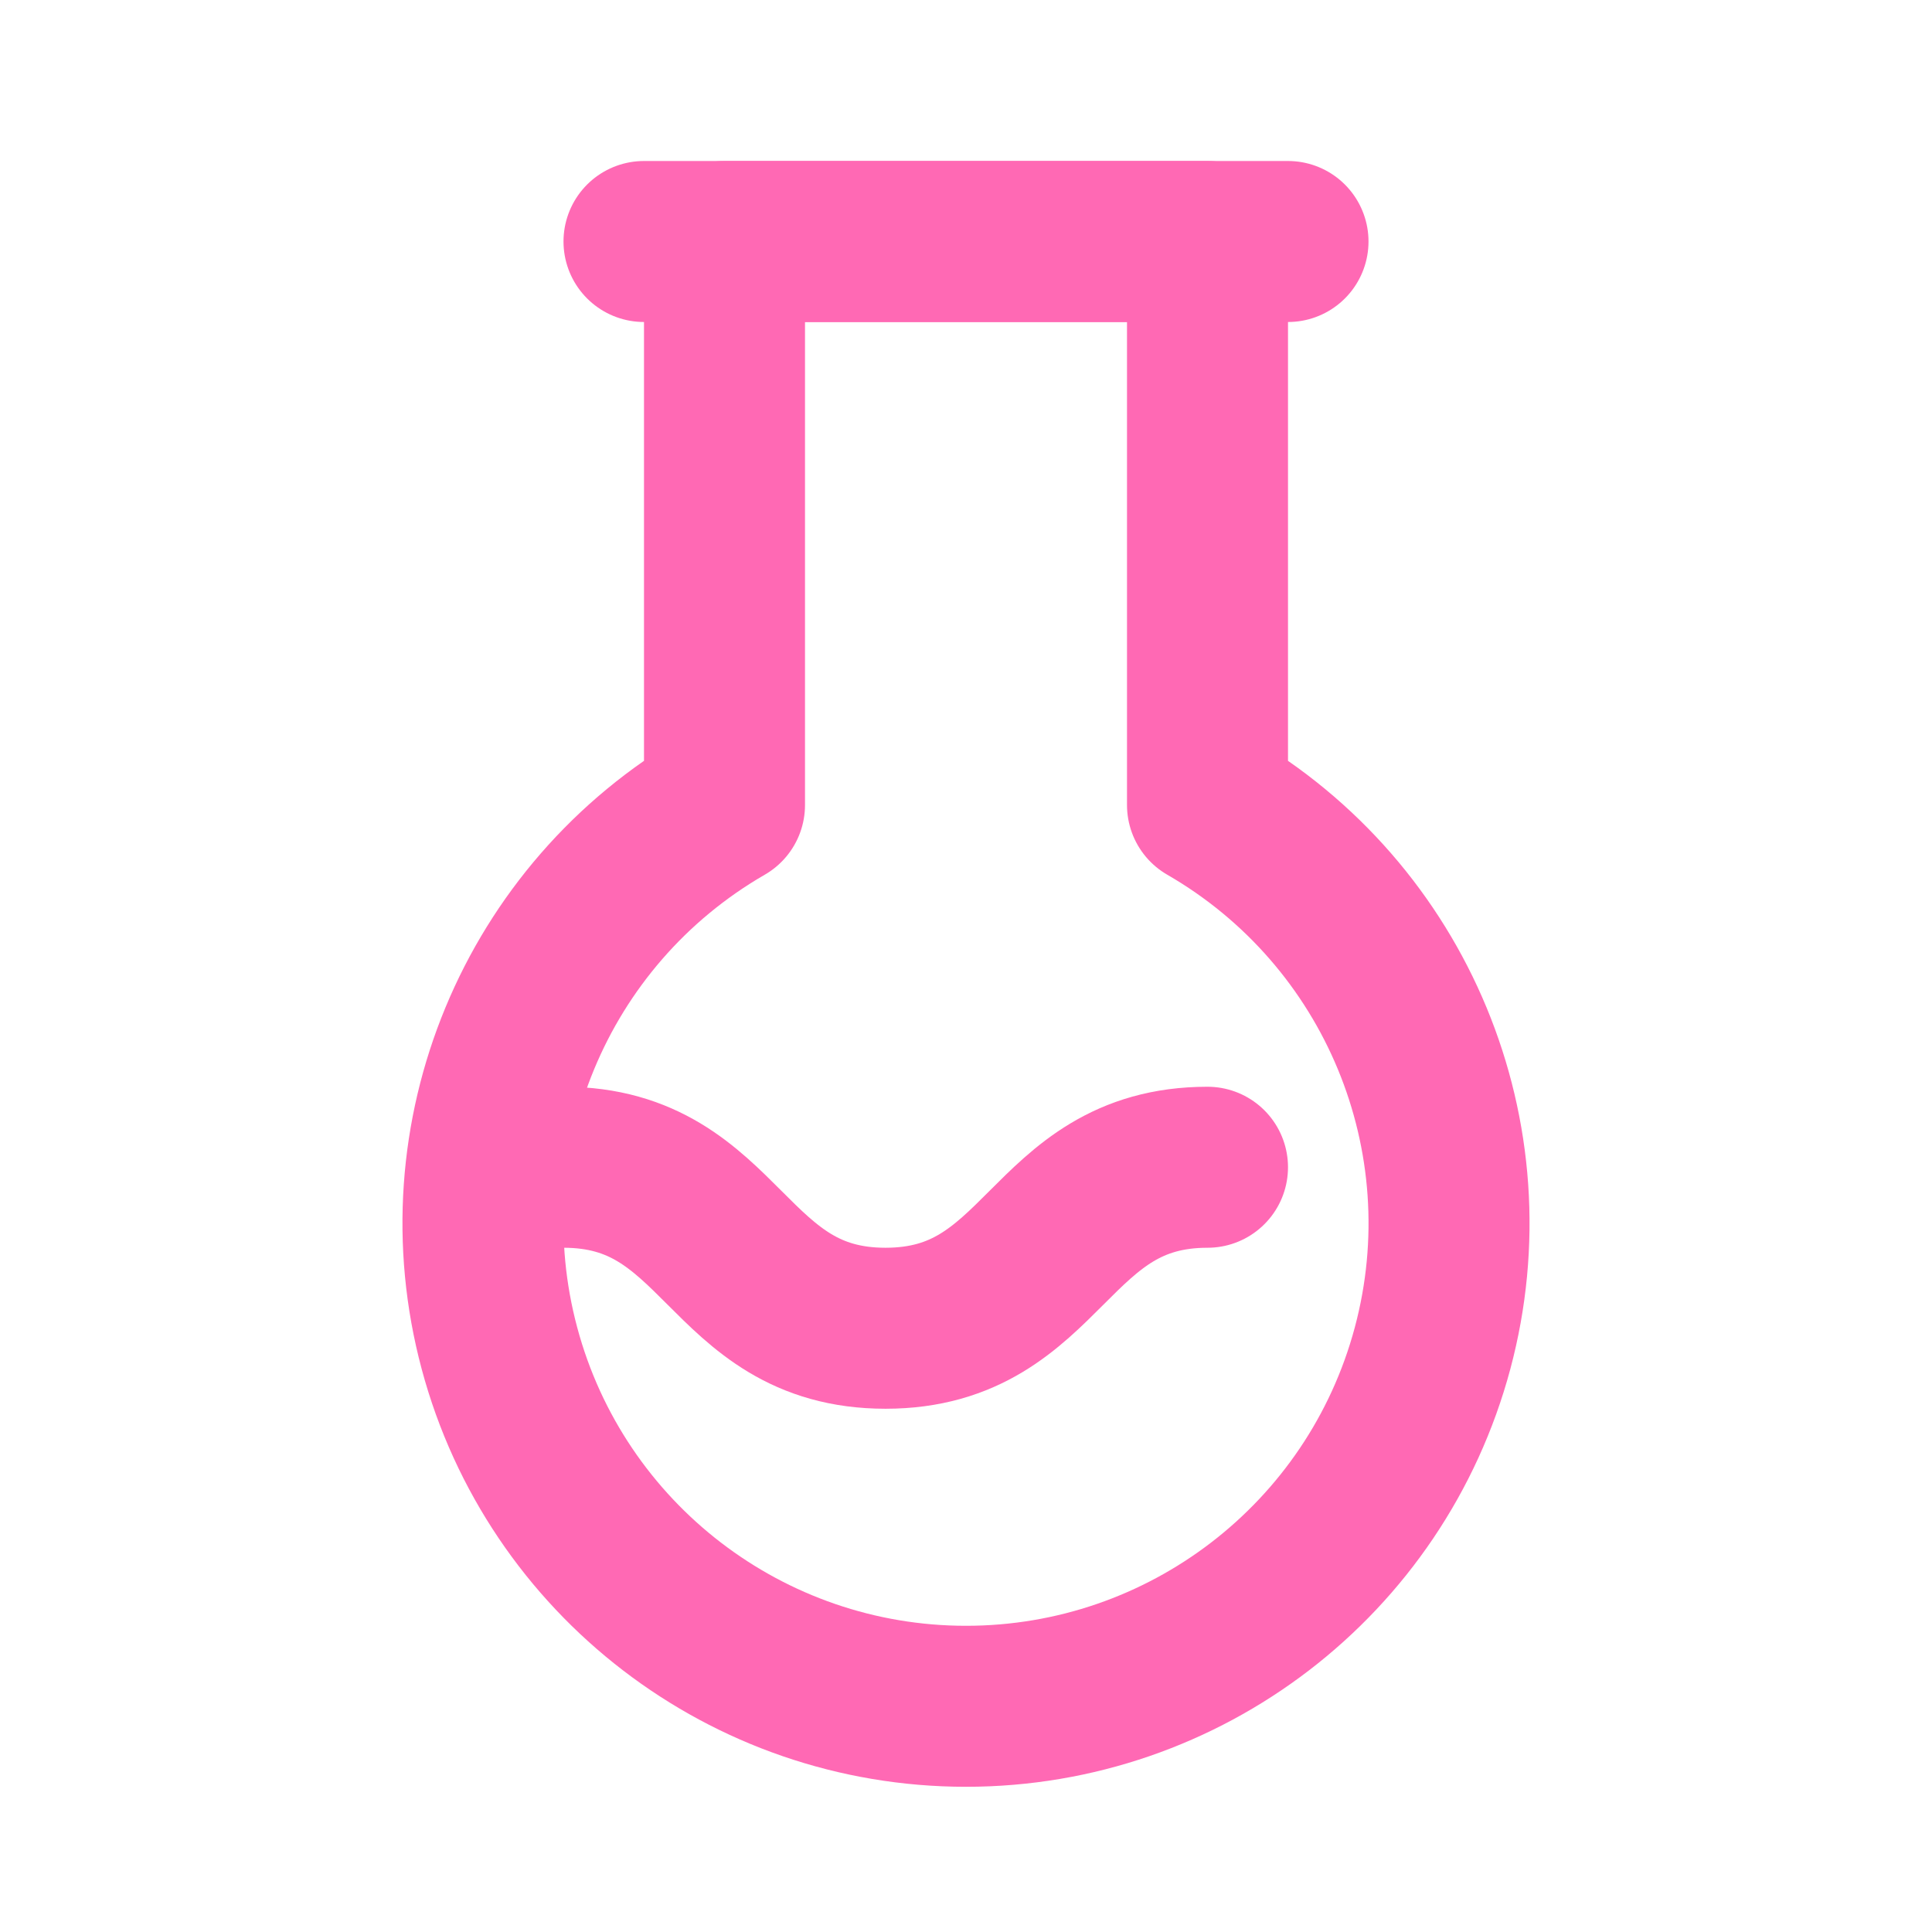
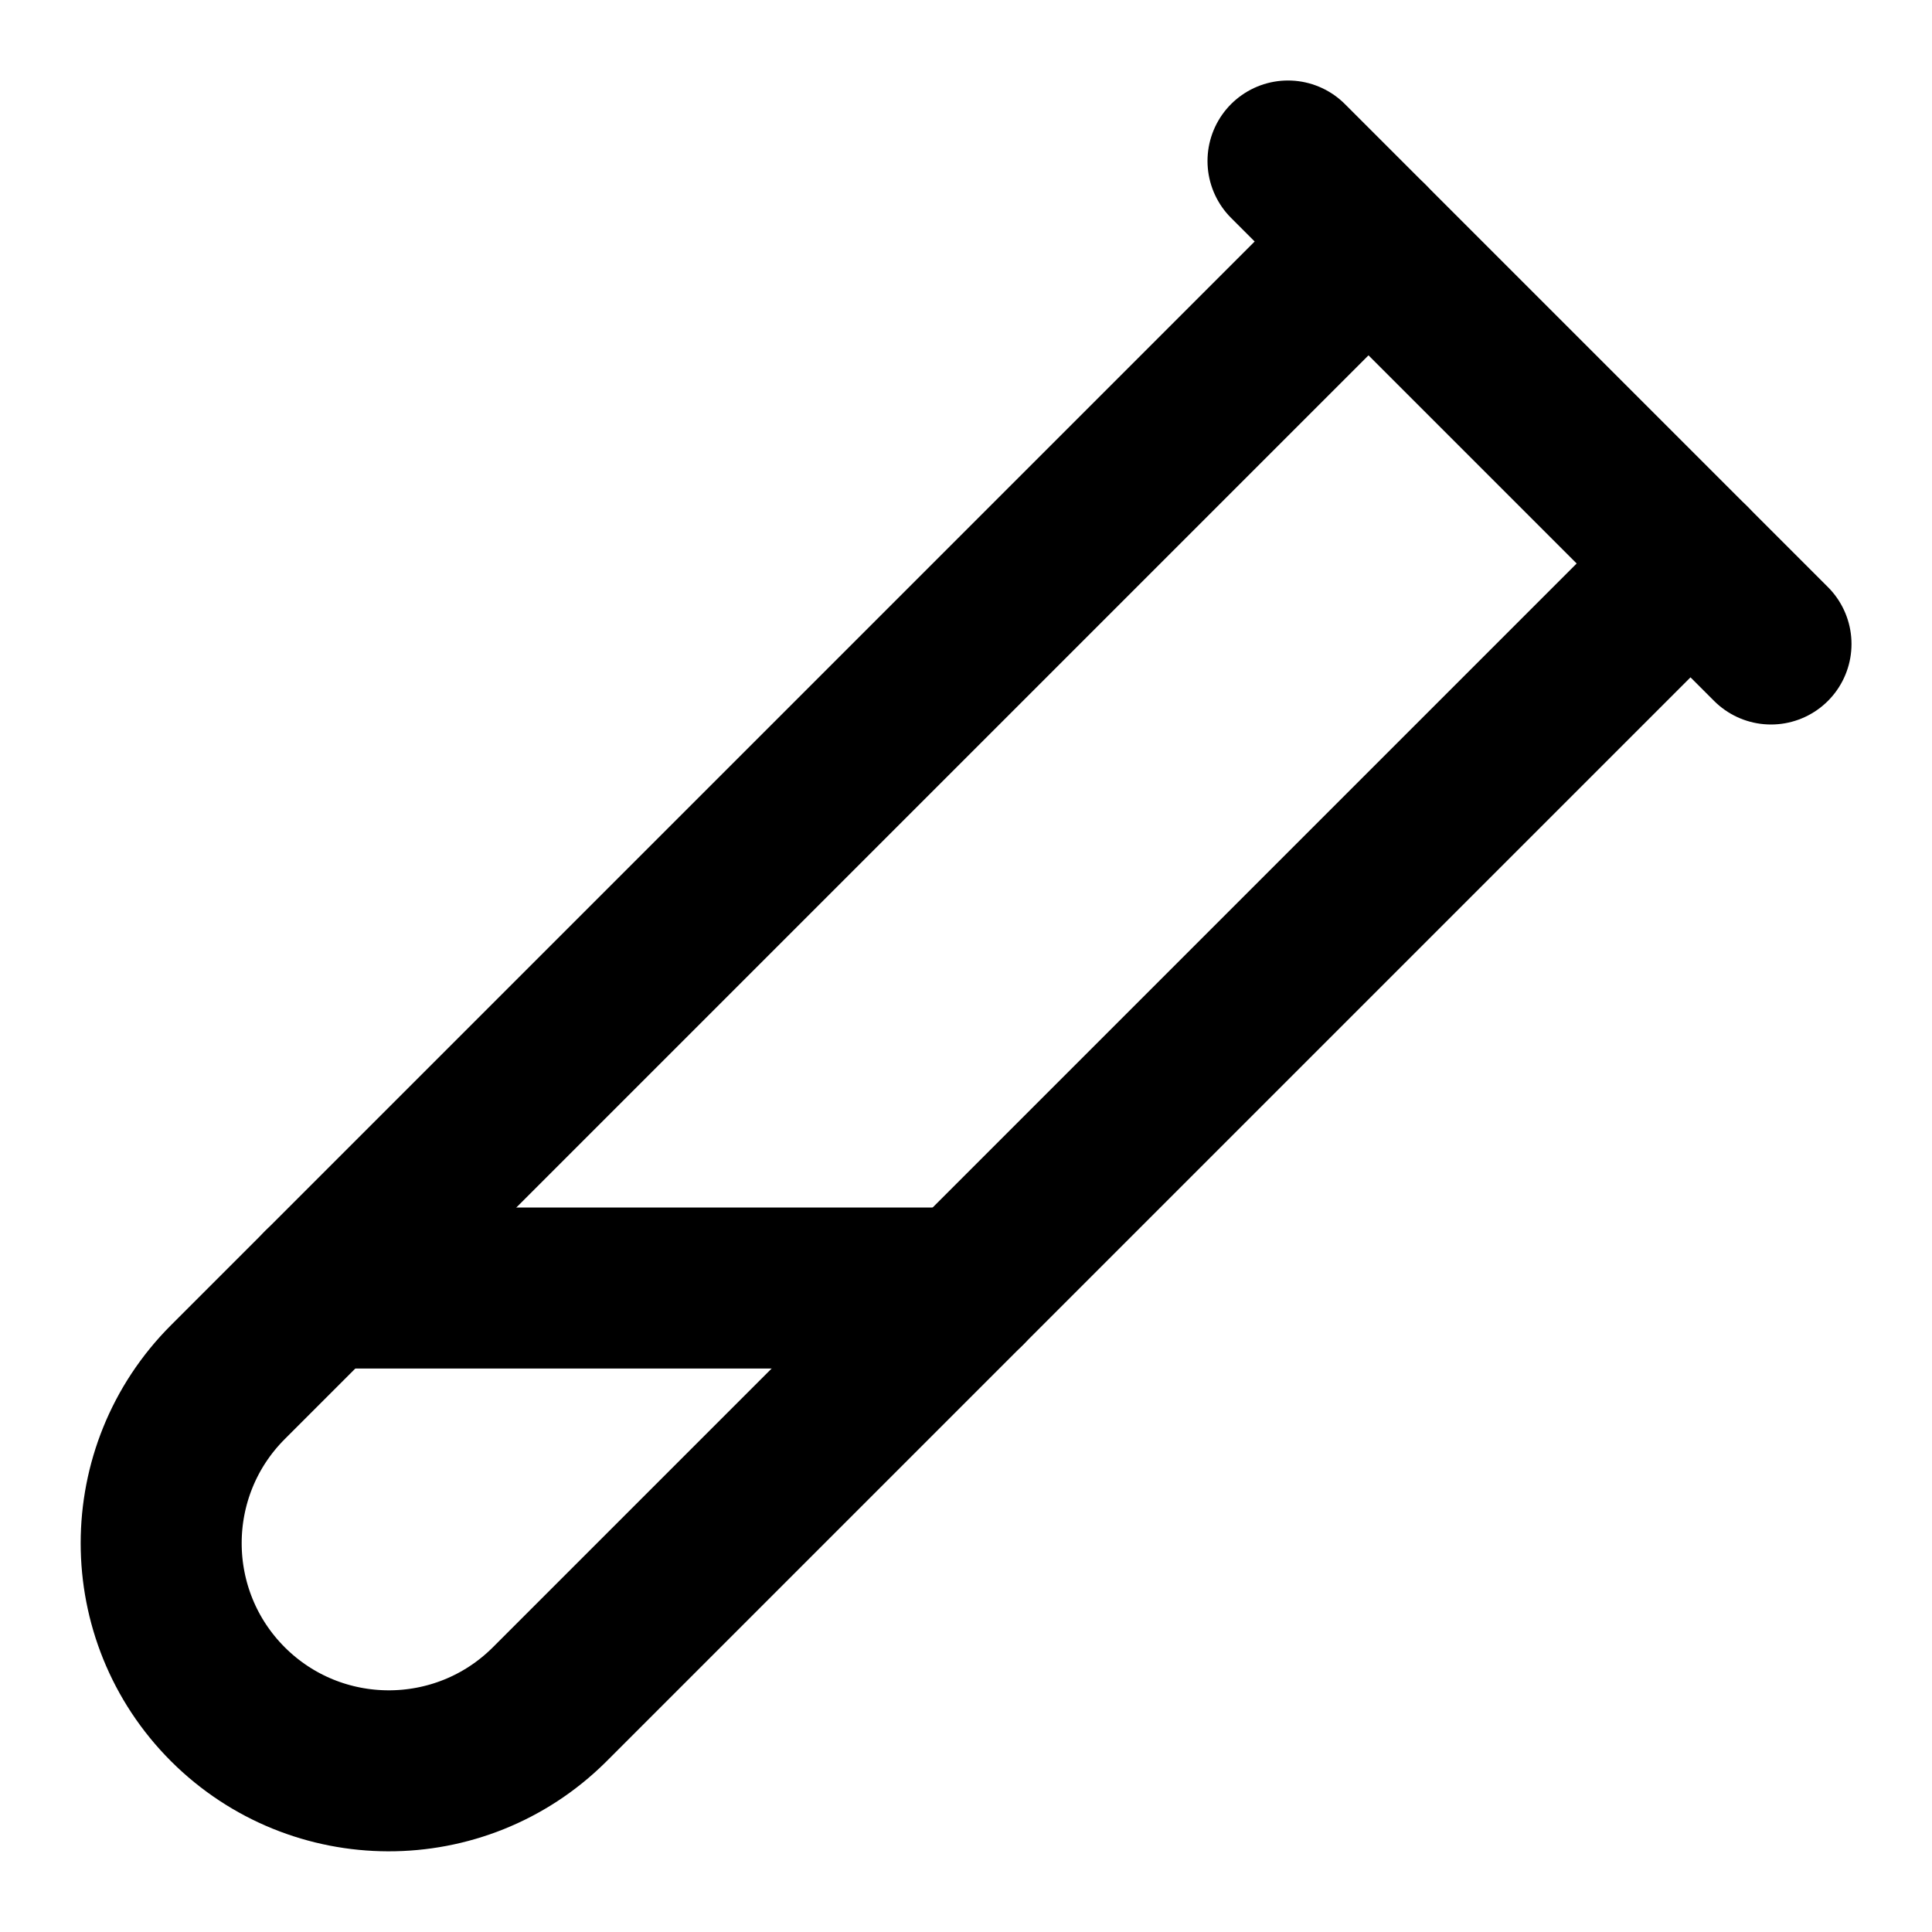
- <svg xmlns="http://www.w3.org/2000/svg" width="24" height="24" viewBox="0 0 24 24" fill="none" stroke="#FF69B4" stroke-width="2" stroke-linecap="round" stroke-linejoin="round">
-   <path d="M9 3h6v7a6 6 0 1 1-6 0V3z" />
-   <path d="M8 3h8" />
-   <path d="M7 14.5c1 0 1.5.5 2 1s1 1 2 1 1.5-.5 2-1 1-1 2-1" />
+ <svg xmlns="http://www.w3.org/2000/svg" width="24" height="24" viewBox="0 0 24 24" fill="none" stroke="currentColor" stroke-width="2" stroke-linecap="round" stroke-linejoin="round">
+   <path d="M21 7 6.82 21.18a2.83 2.83 0 0 1-3.99-.01a2.83 2.83 0 0 1 0-4L17 3" />
+   <path d="m16 2 6 6" />
+   <path d="M12 16H4" />
</svg>
